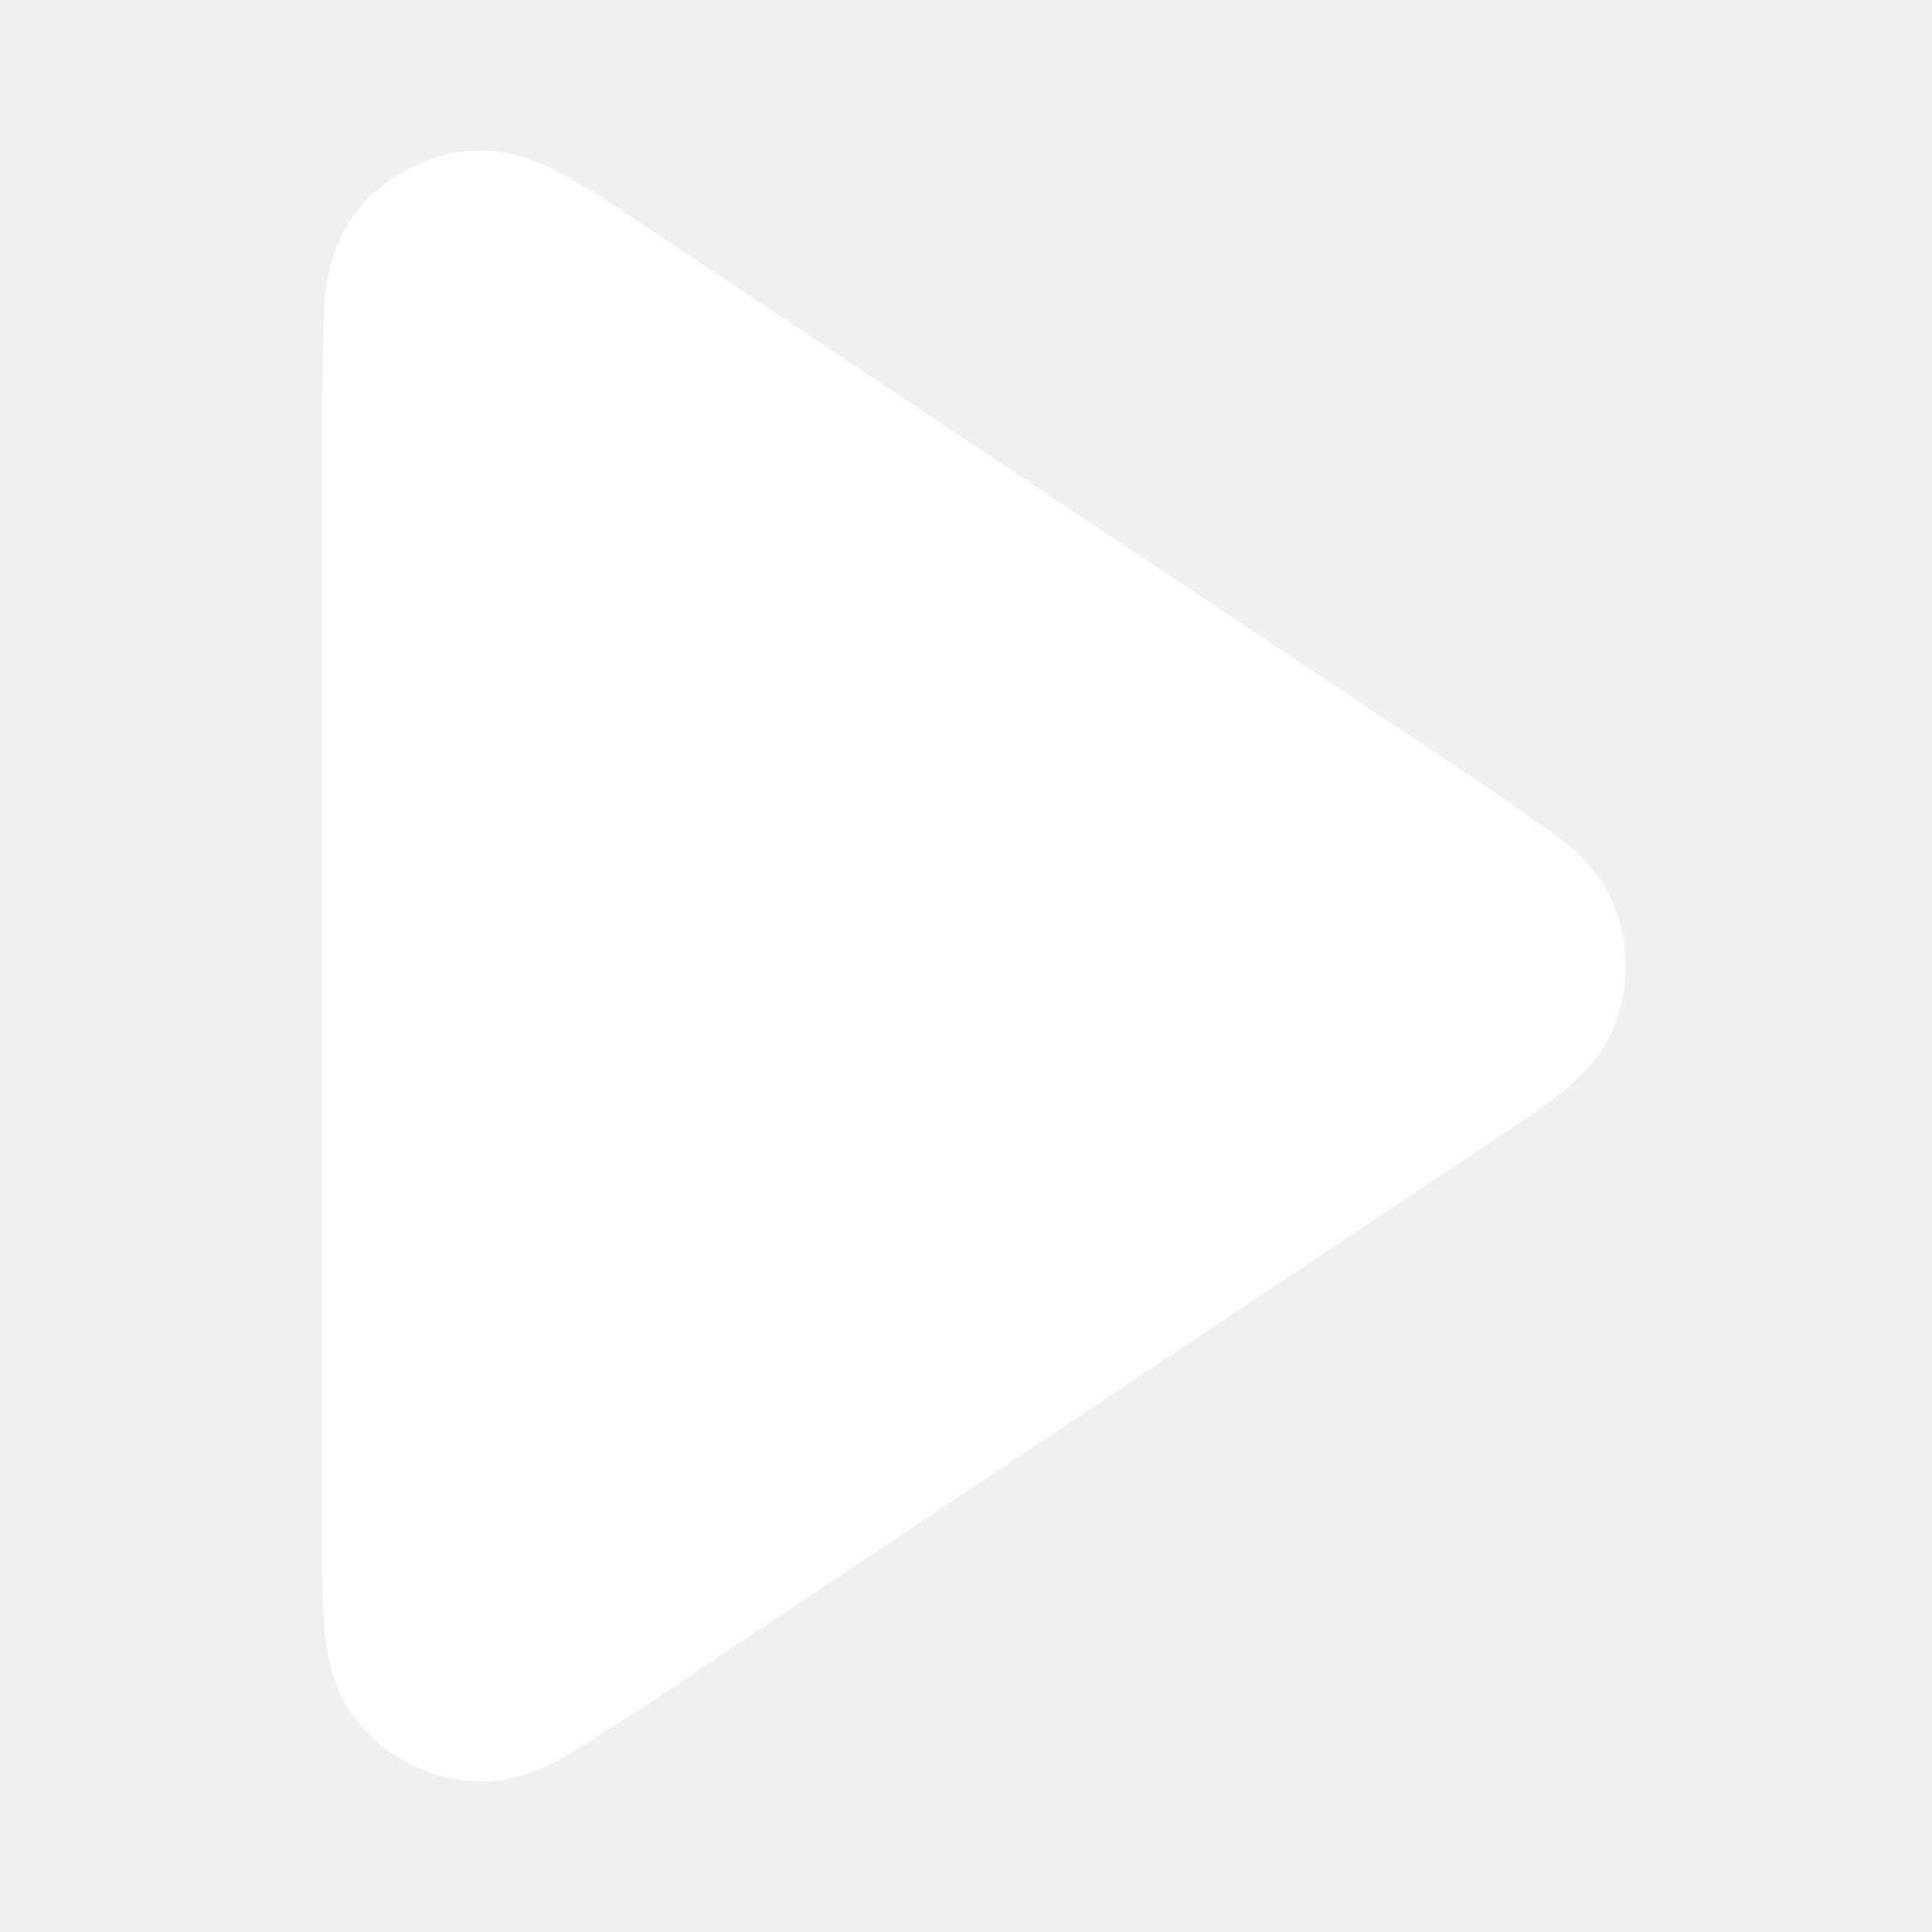
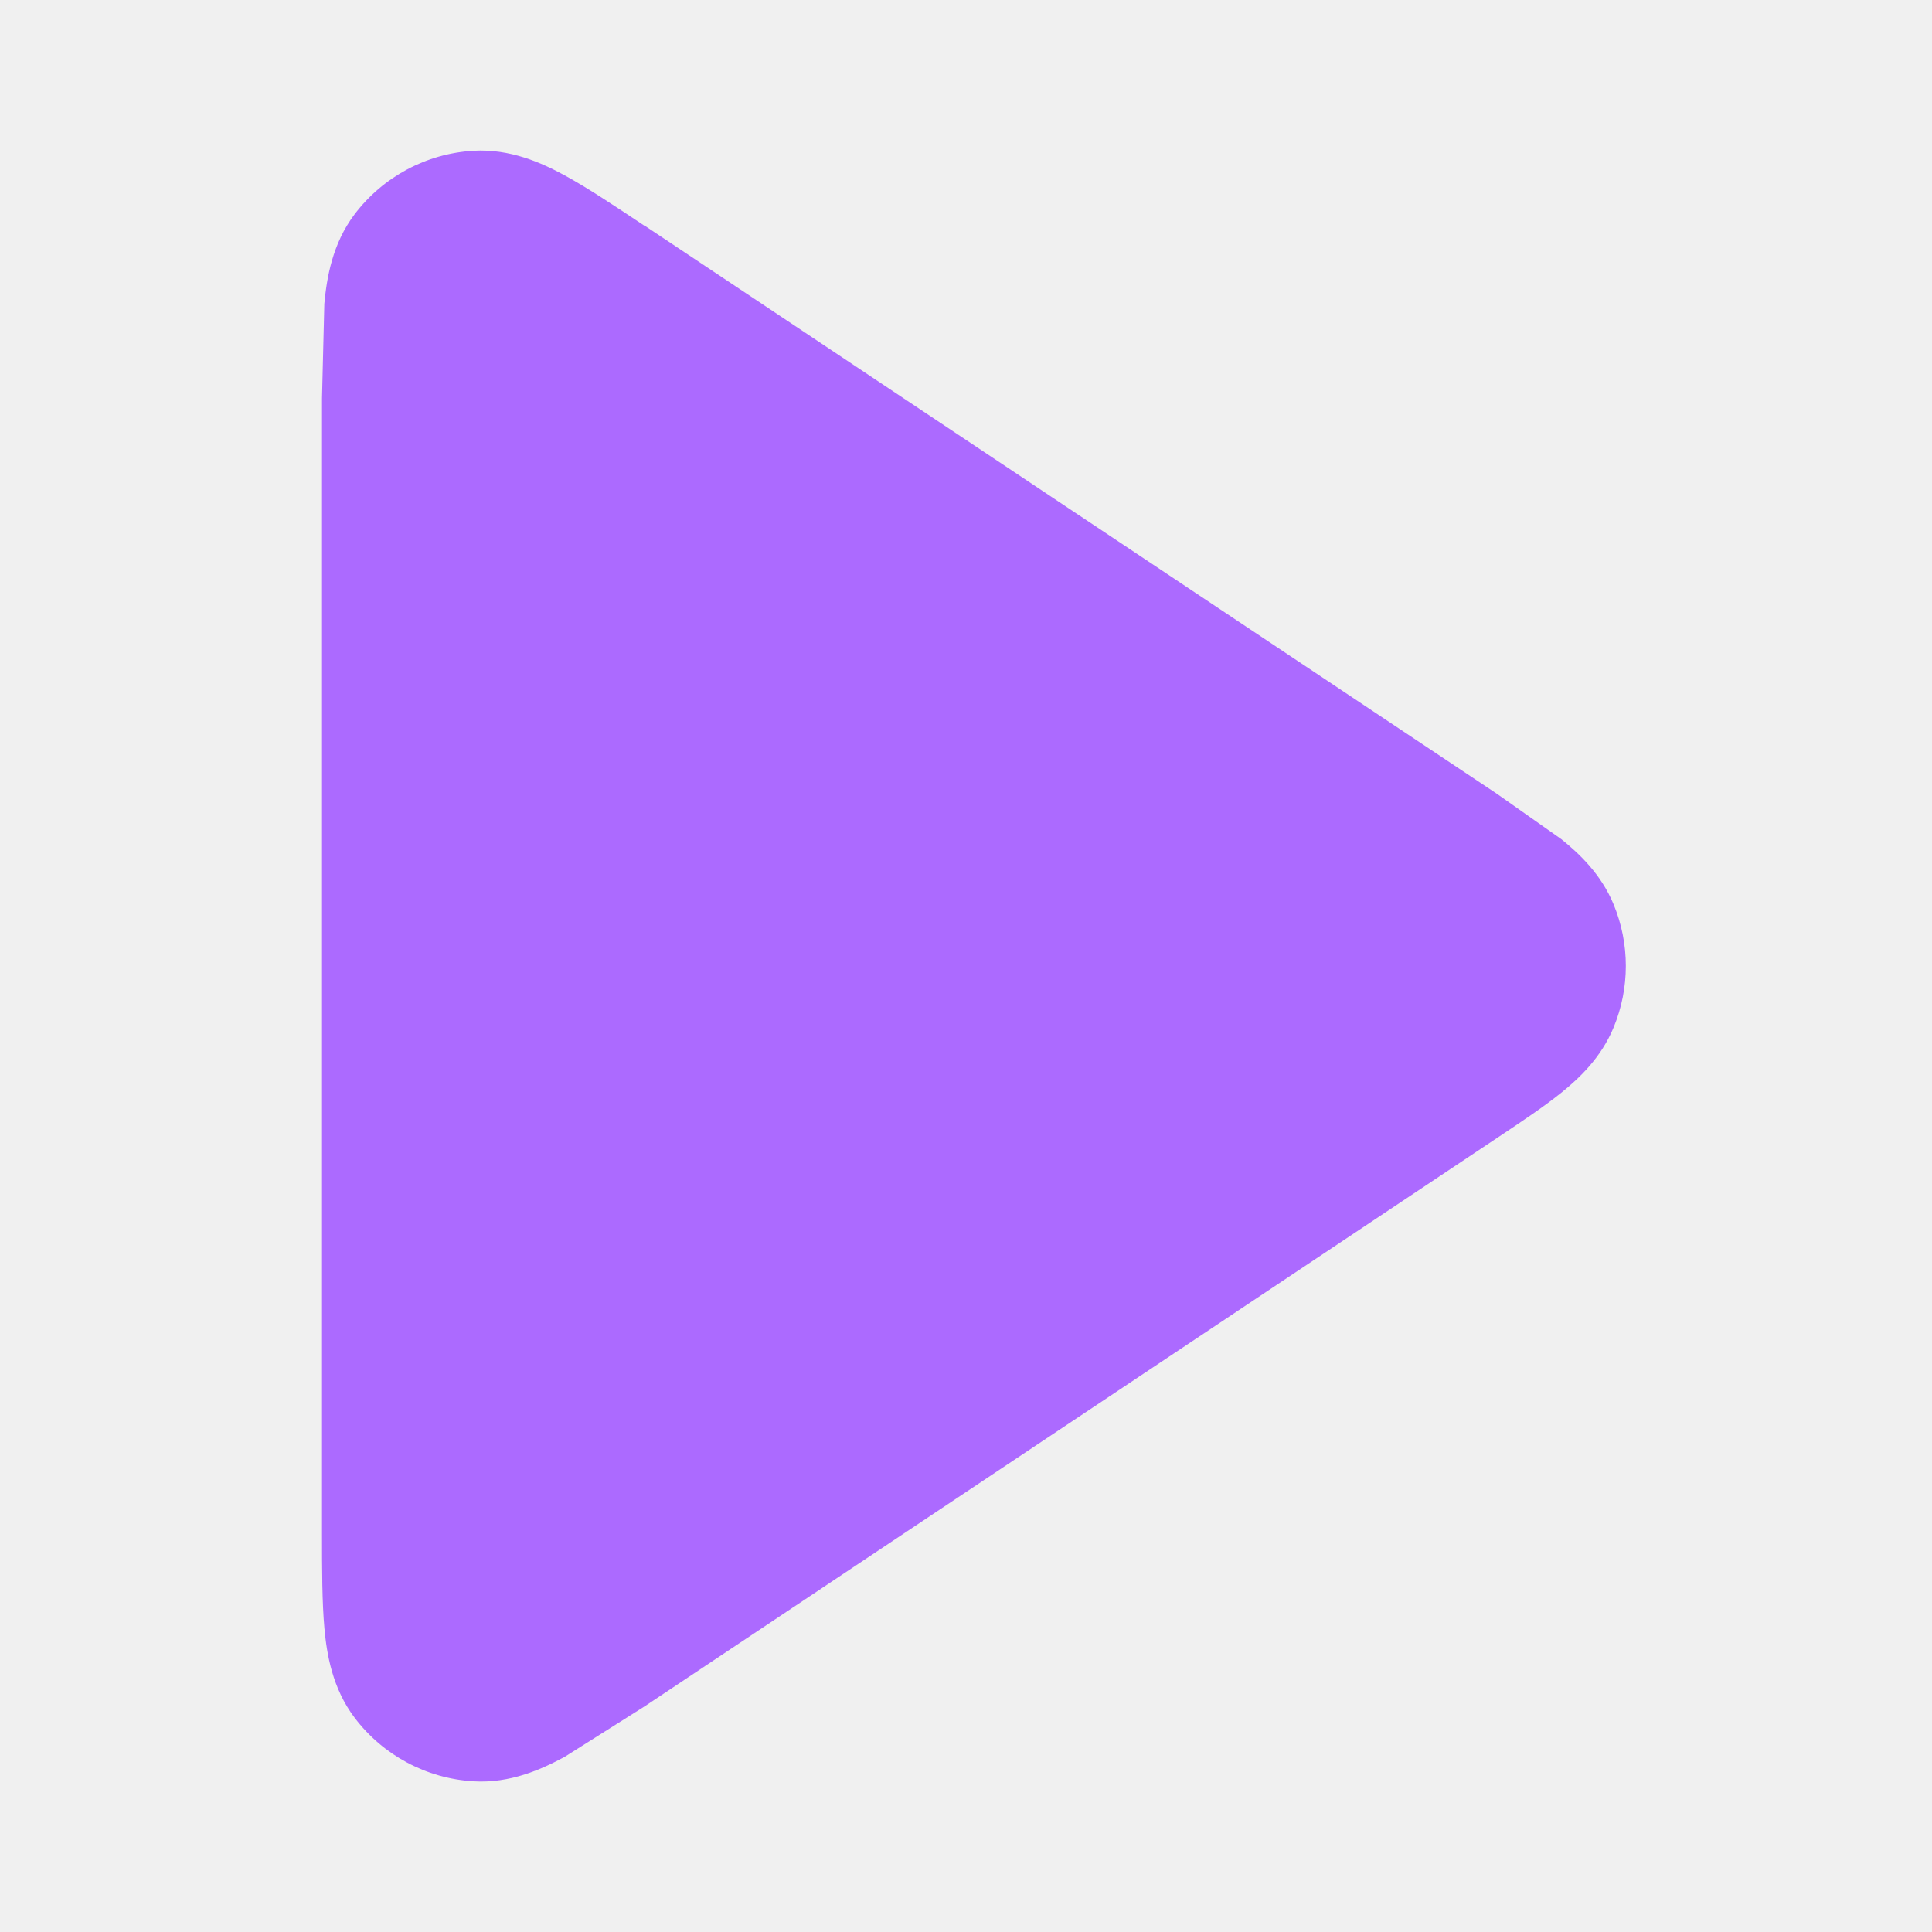
<svg xmlns="http://www.w3.org/2000/svg" width="24" height="24" fill="none">
-   <path d="M8.006 2.802l.036.024 10.549 7.032.805.567c.227.183.494.437.648.808a2 2 0 0 1 0 1.532c-.154.371-.421.625-.648.808-.217.175-.5.364-.805.567L8.006 21.198l-.993.627c-.285.154-.676.331-1.132.303a2 2 0 0 1-1.476-.79c-.276-.365-.346-.788-.375-1.111S4 19.502 4 19.054V4.99v-.043l.029-1.174c.03-.323.1-.746.375-1.11a2 2 0 0 1 1.476-.79c.456-.027.847.149 1.132.304s.62.378.993.627z" fill="#fff" />
+   <path d="M8.006 2.802l.036.024 10.549 7.032.805.567c.227.183.494.437.648.808a2 2 0 0 1 0 1.532c-.154.371-.421.625-.648.808-.217.175-.5.364-.805.567L8.006 21.198l-.993.627c-.285.154-.676.331-1.132.303a2 2 0 0 1-1.476-.79c-.276-.365-.346-.788-.375-1.111S4 19.502 4 19.054V4.99v-.043l.029-1.174c.03-.323.1-.746.375-1.11a2 2 0 0 1 1.476-.79c.456-.027.847.149 1.132.304s.62.378.993.627z" fill="#AC6AFF" />
</svg>
